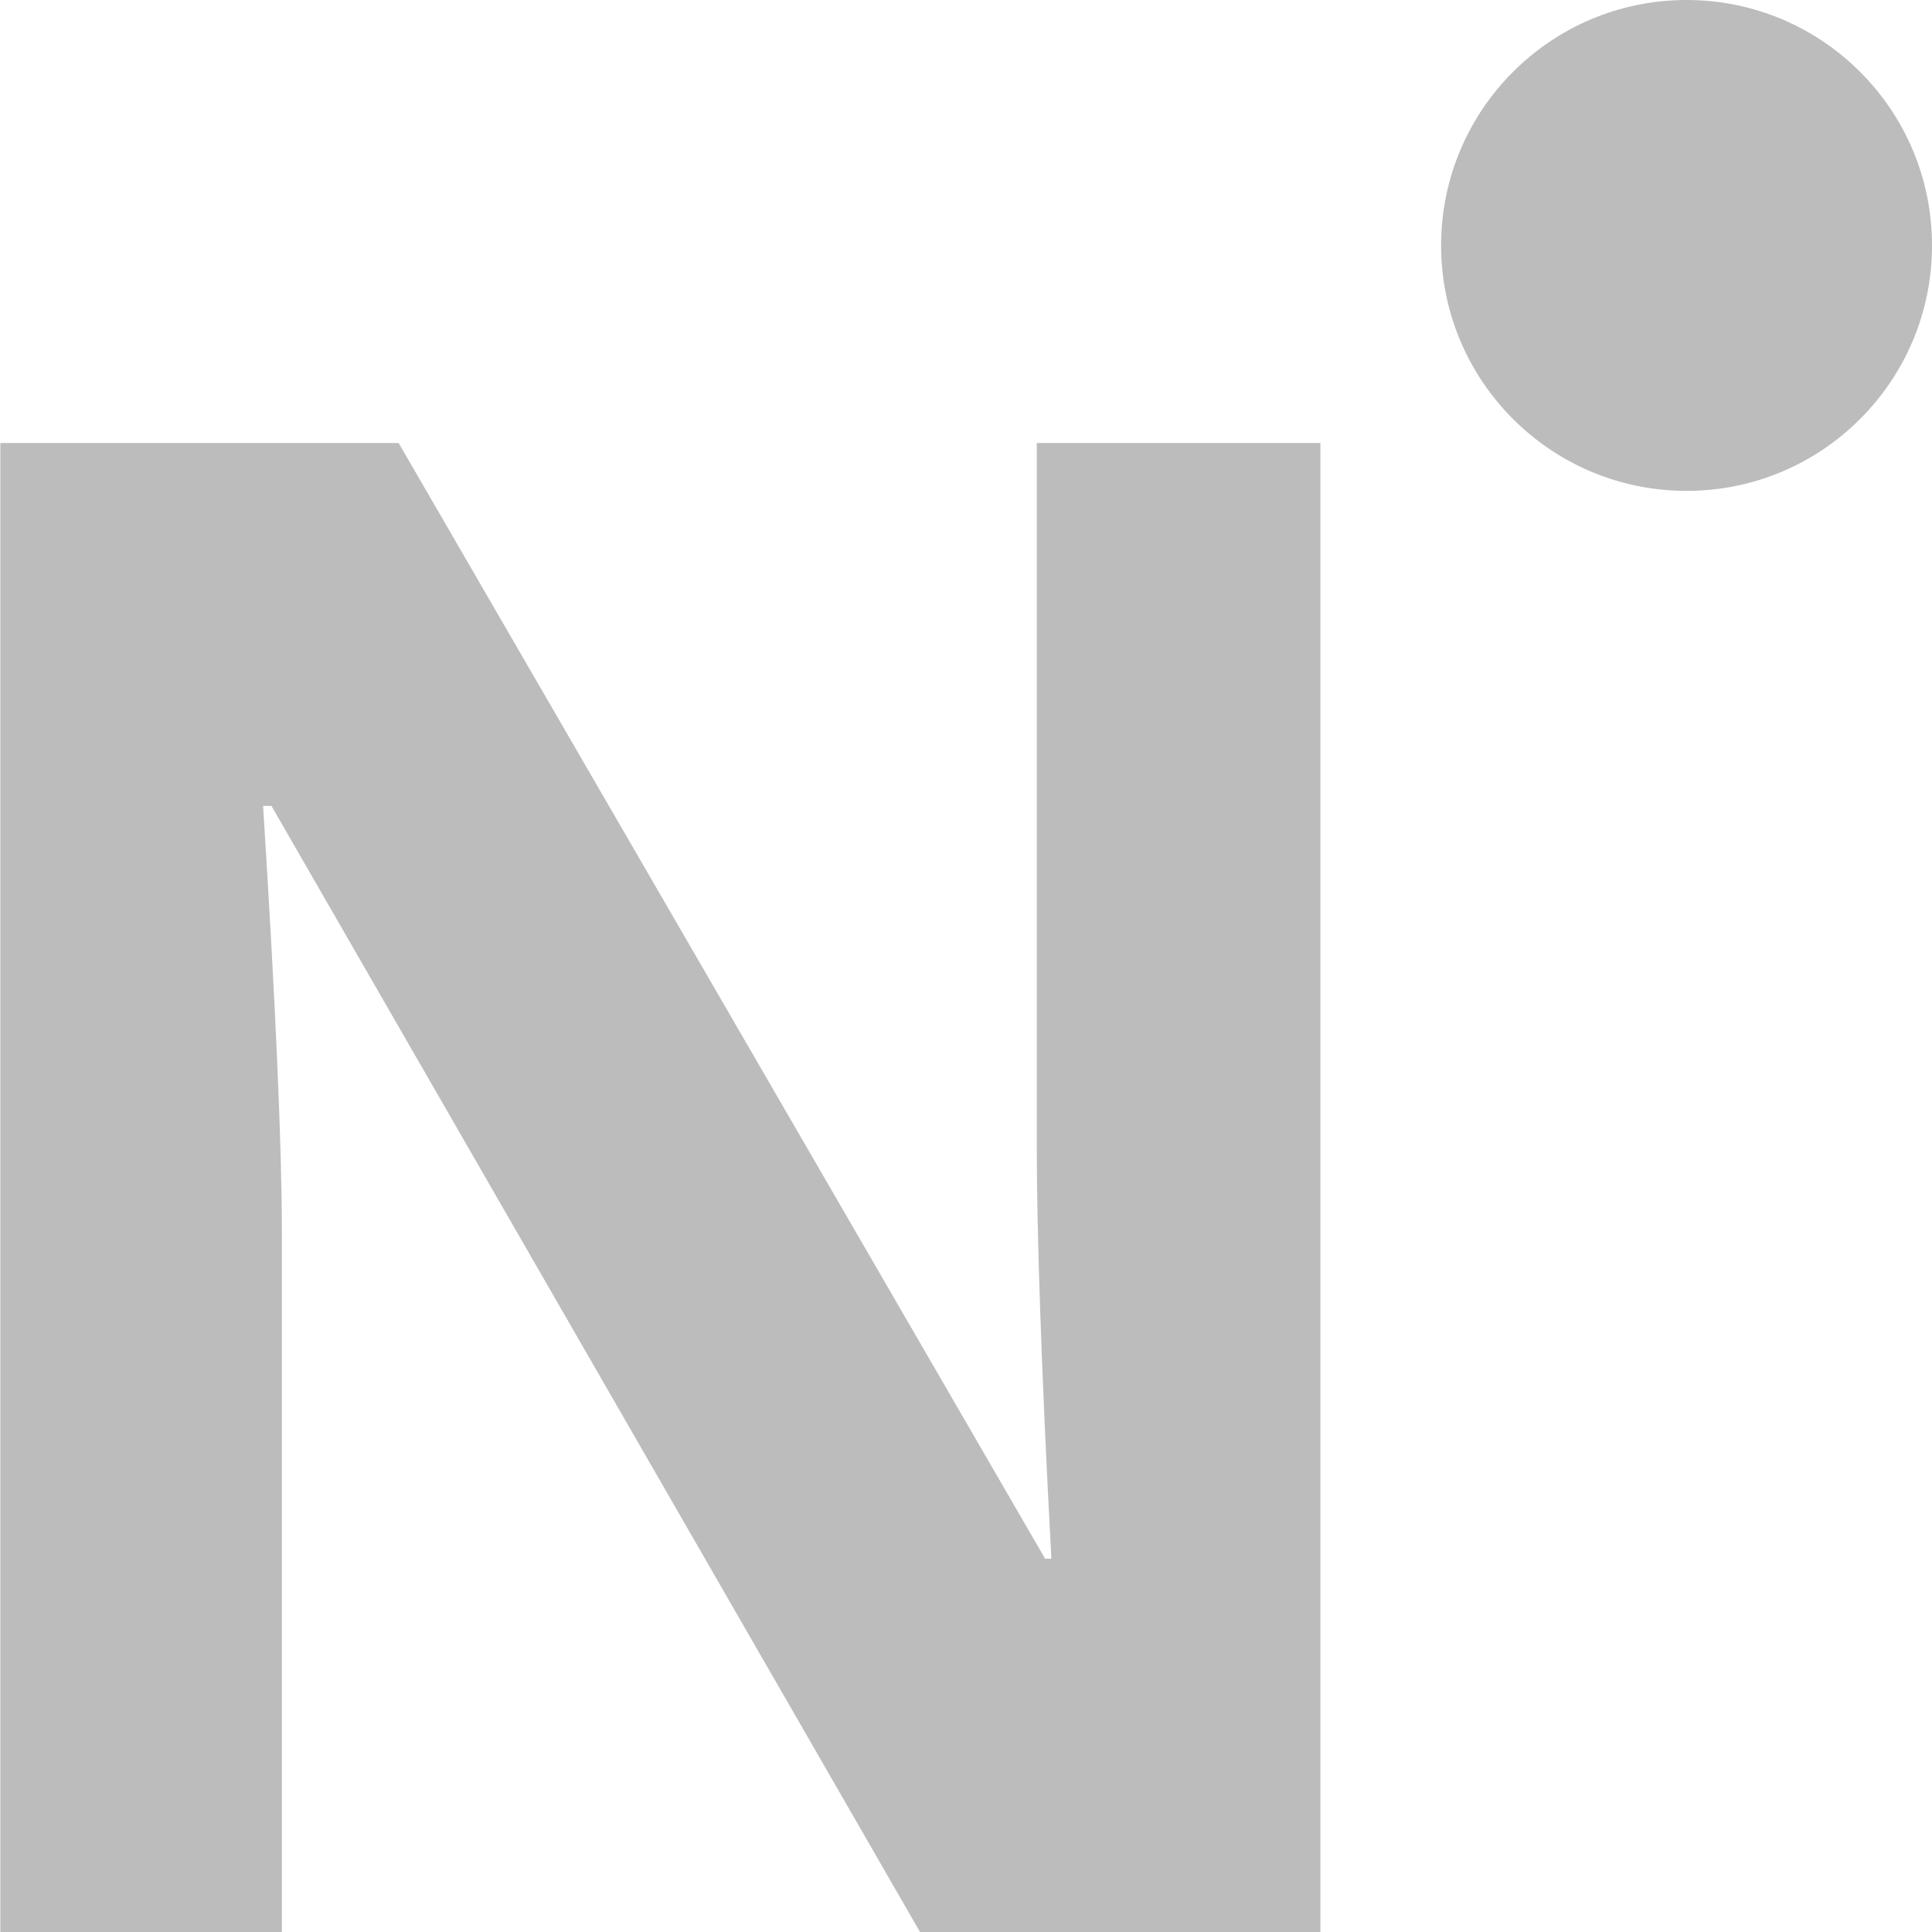
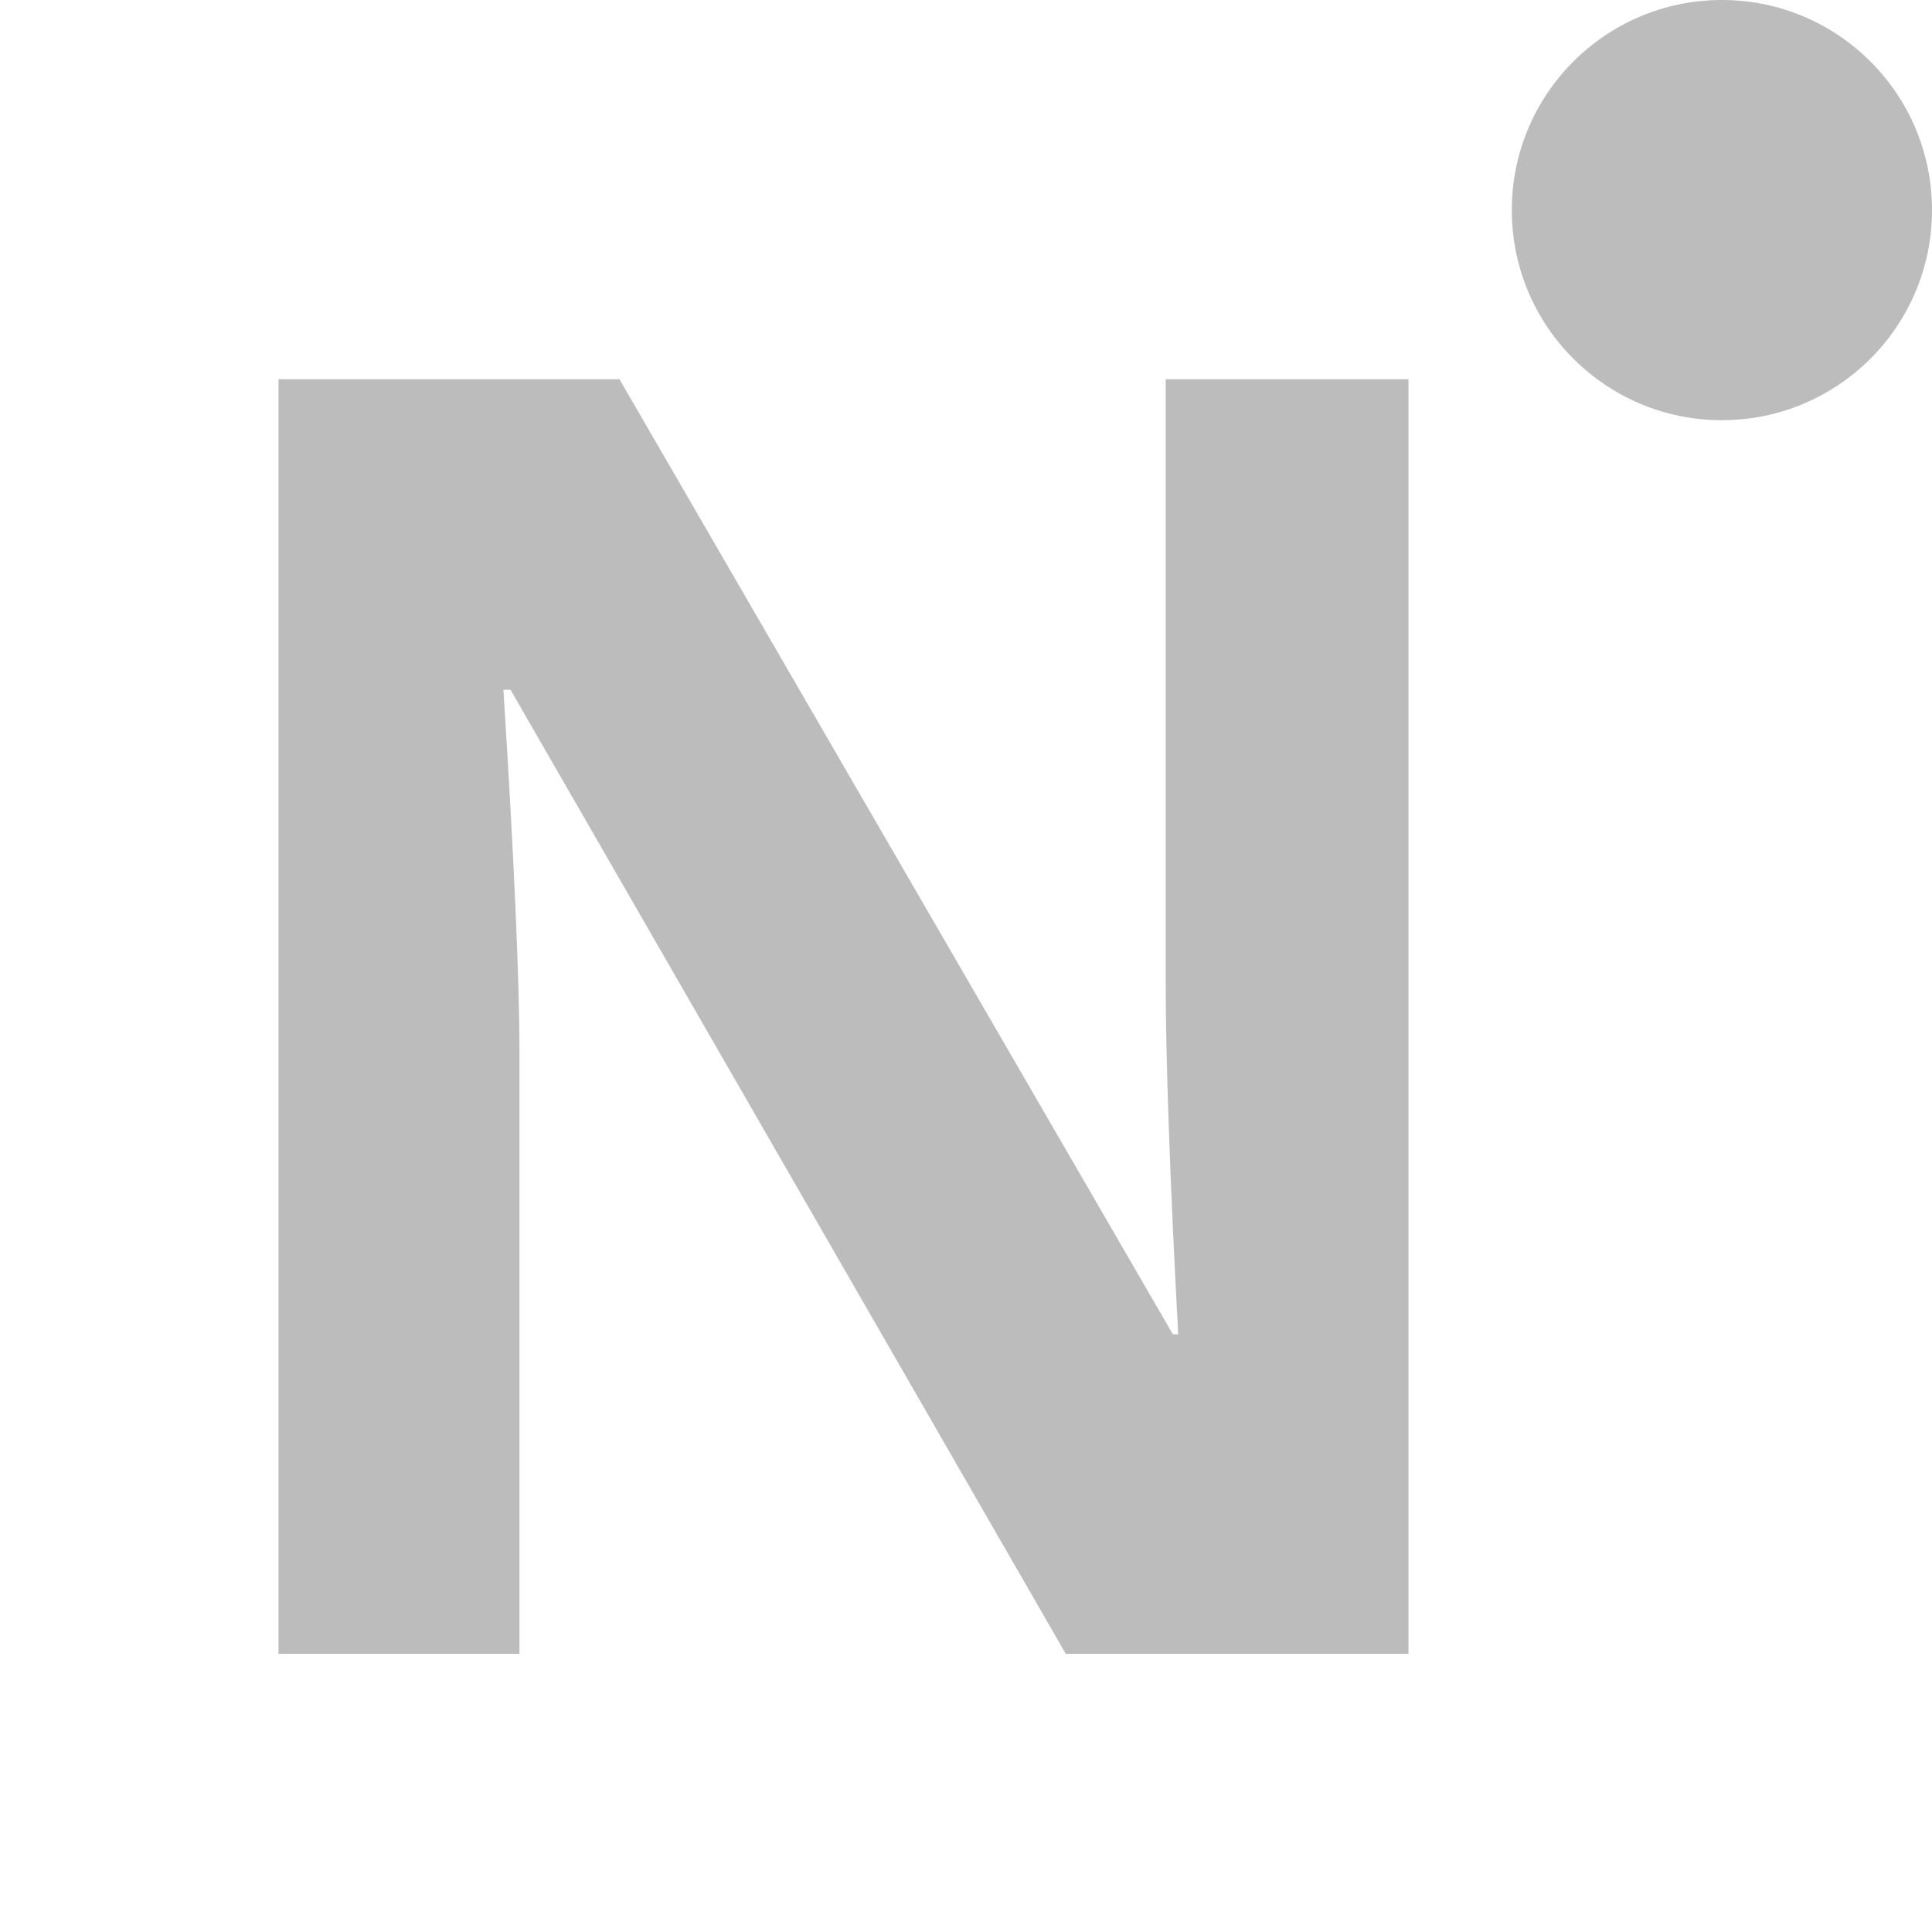
<svg xmlns="http://www.w3.org/2000/svg" width="100%" height="100%" viewBox="0 0 300 300" version="1.1" xml:space="preserve" style="fill-rule:evenodd;clip-rule:evenodd;stroke-linejoin:round;stroke-miterlimit:2;">
-   <g transform="matrix(0.779189,0,0,0.779189,50.3207,5.25105)">
+   <g transform="matrix(0.66698,0,0,0.66698,86.2763,4.49486)">
    <circle cx="271.522" cy="42.174" r="48.913" style="fill:rgb(188,188,188);" />
  </g>
-   <g transform="matrix(323.823,0,0,323.823,-29.0934,300)">
+   <g transform="matrix(277.19,0,0,277.19,18.2984,256.798)">
    <path d="M0.723,0L0.531,0L0.22,-0.54L0.216,-0.54C0.222,-0.445 0.225,-0.377 0.225,-0.336L0.225,0L0.09,0L0.09,-0.714L0.281,-0.714L0.591,-0.179L0.594,-0.179C0.589,-0.272 0.587,-0.338 0.587,-0.376L0.587,-0.714L0.723,-0.714L0.723,0Z" style="fill:rgb(188,188,188);fill-rule:nonzero;" />
  </g>
</svg>
